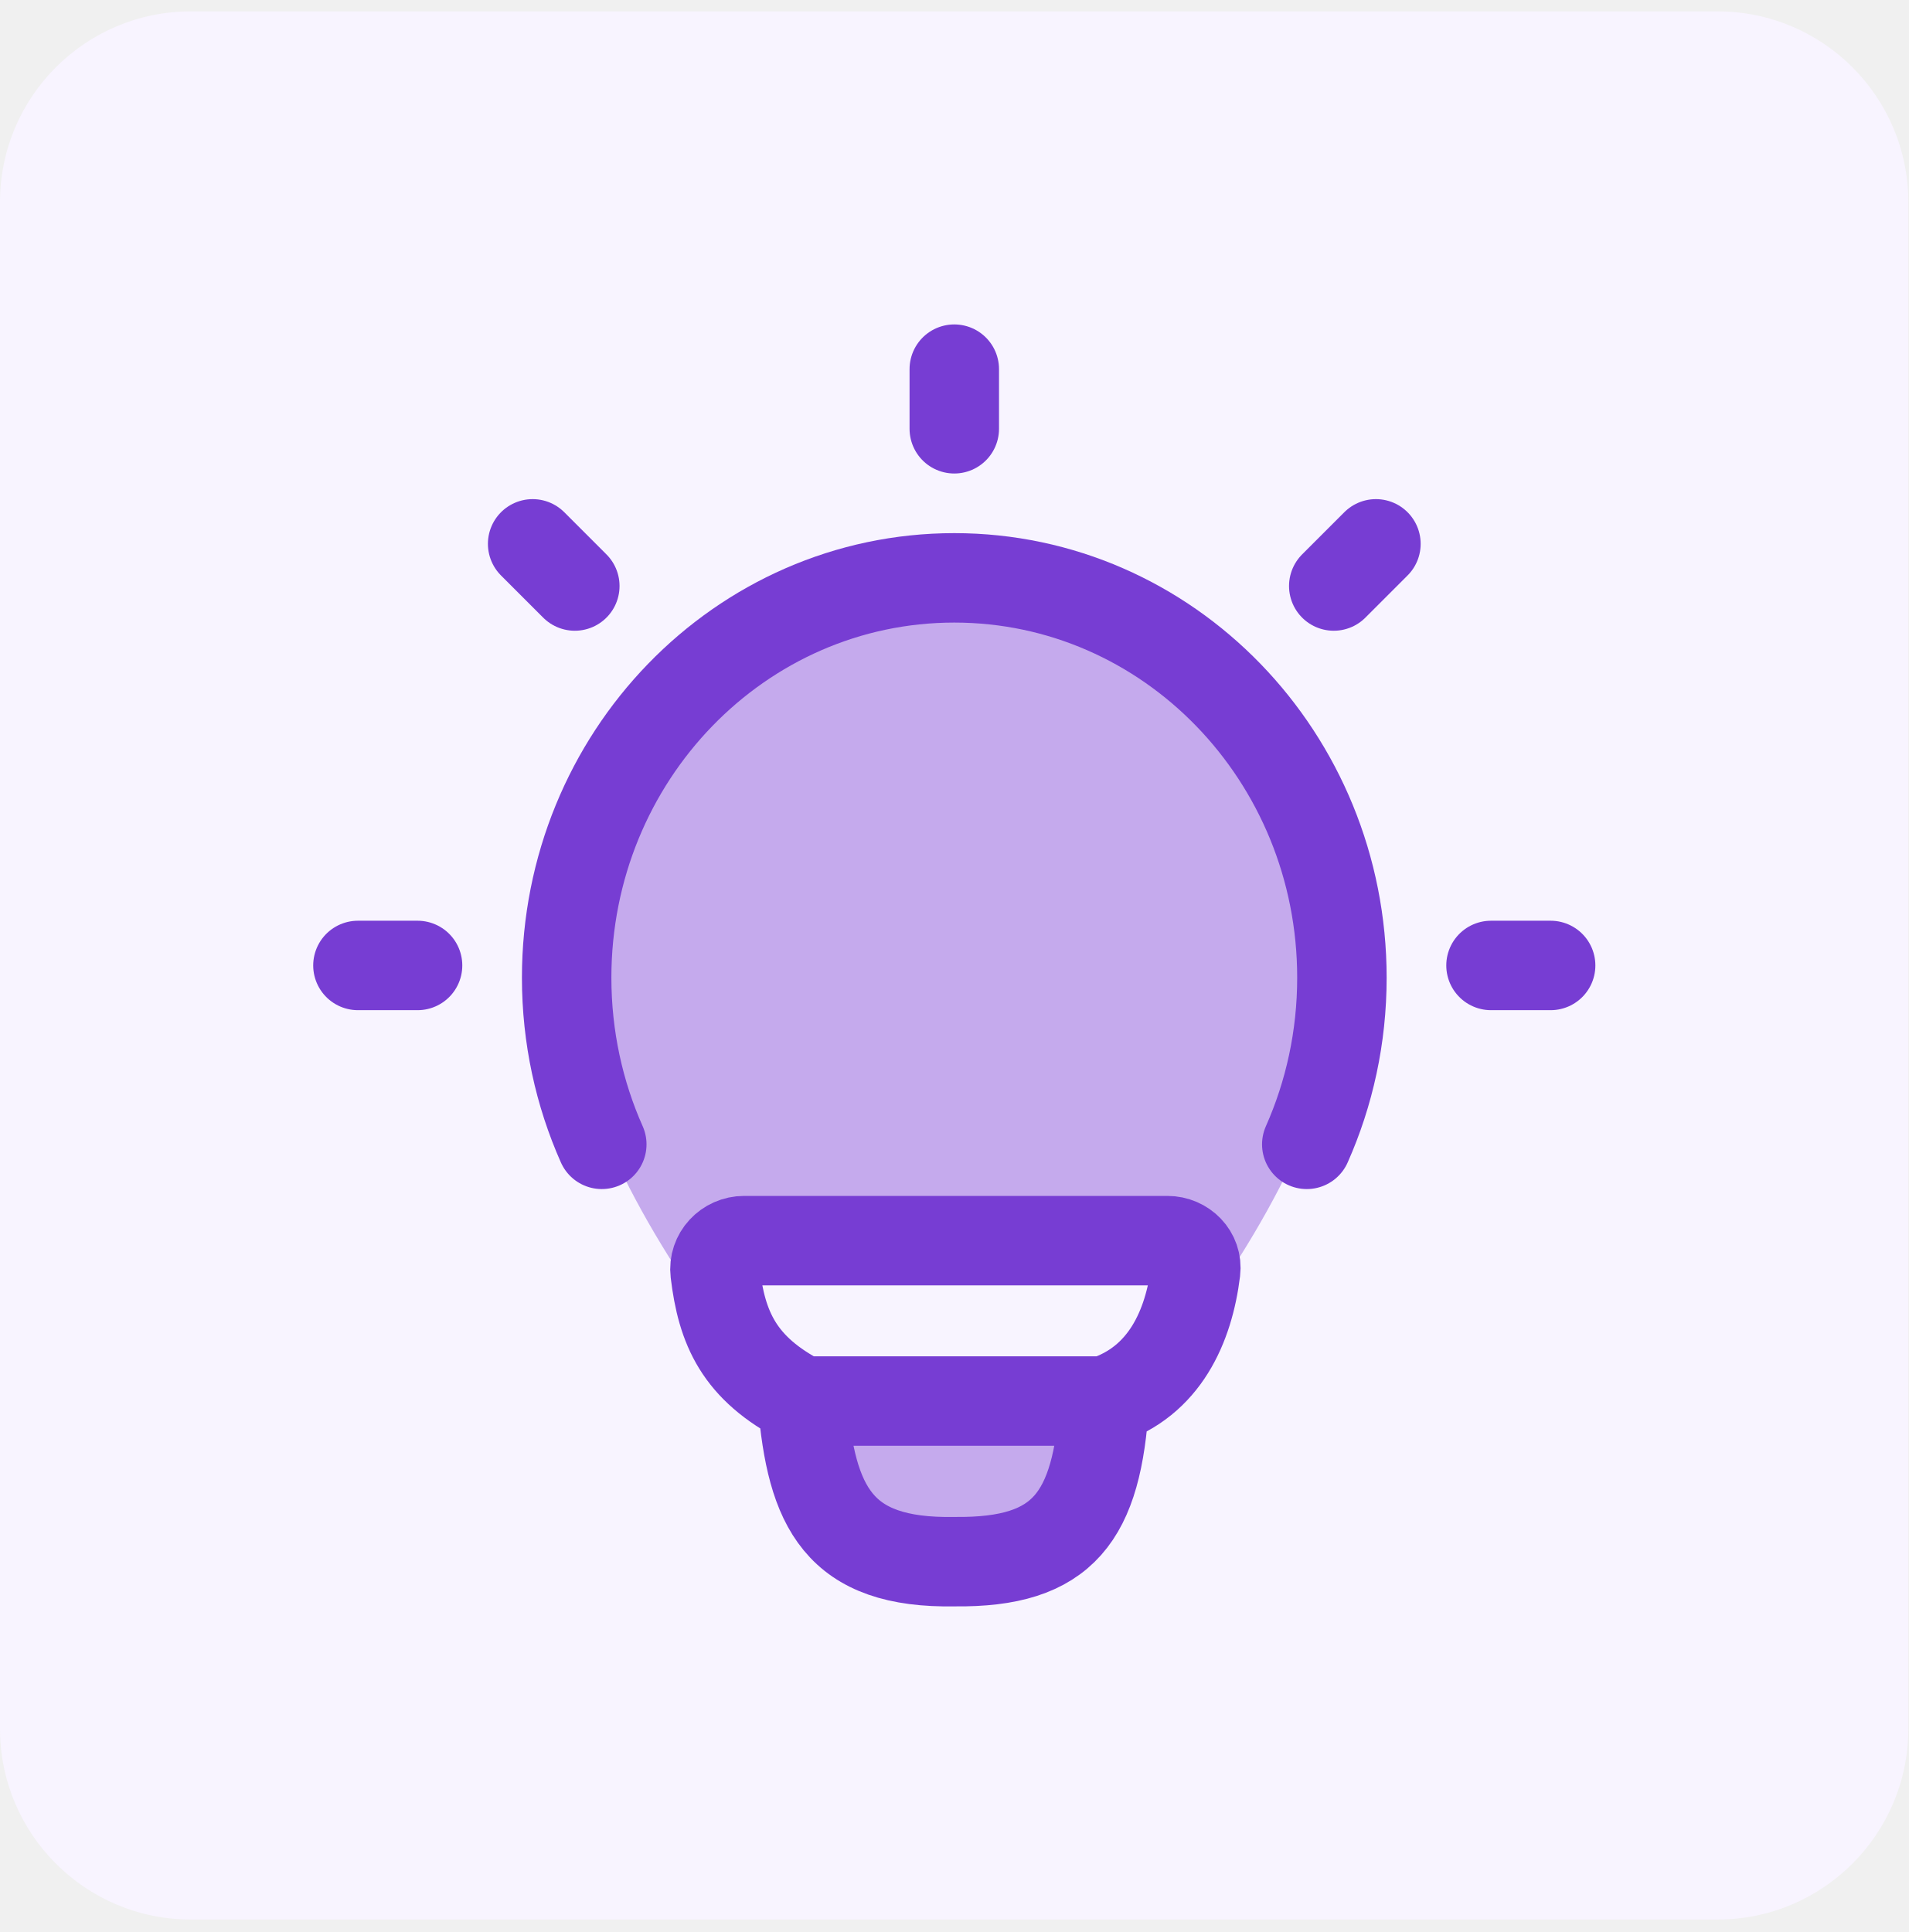
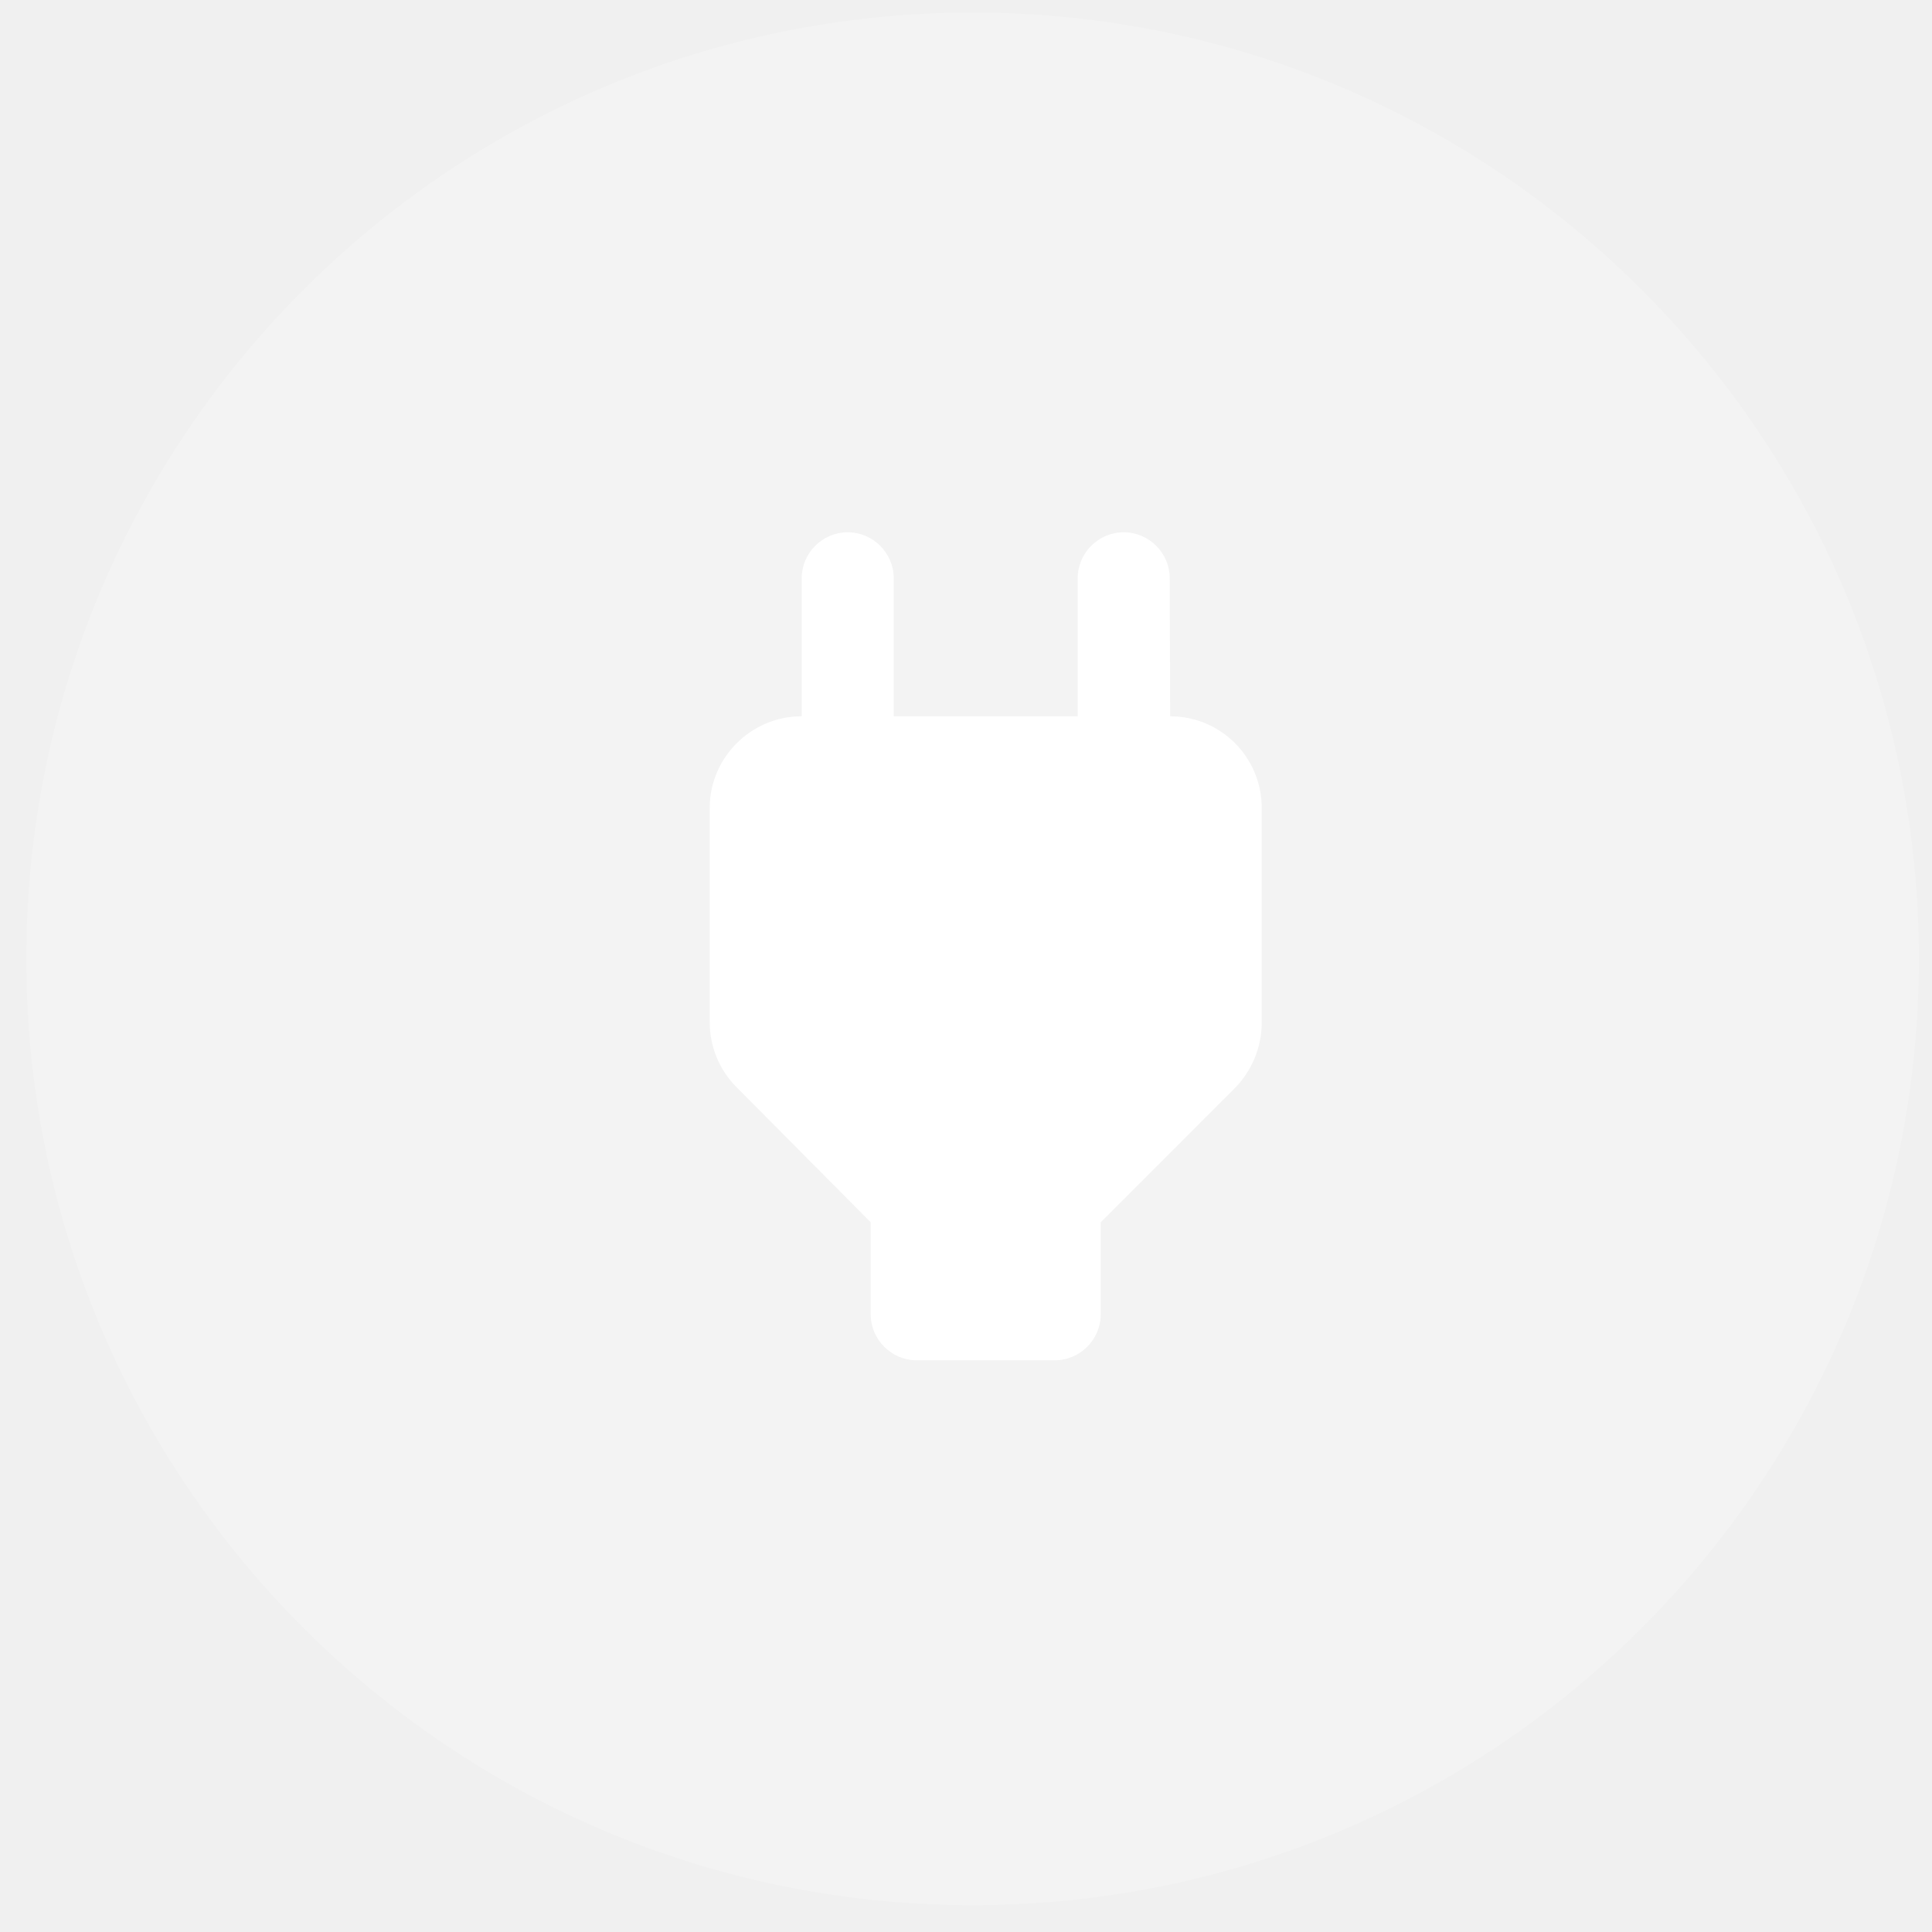
- <svg xmlns="http://www.w3.org/2000/svg" width="80" height="81" viewBox="0 0 80 81" fill="none">
-   <rect y="0.477" width="80" height="80" rx="8" fill="#F8F4FF" />
-   <path opacity="0.4" d="M46.159 60.214L46.436 58.768H33.579L33.856 60.214C34.159 61.795 34.311 62.586 34.65 63.211C35.175 64.178 36.026 64.905 37.036 65.253C37.69 65.478 38.462 65.478 40.008 65.478C41.553 65.478 42.325 65.478 42.979 65.253C43.99 64.905 44.84 64.178 45.365 63.211C45.705 62.586 45.856 61.795 46.159 60.214Z" fill="#773DD3" />
-   <path opacity="0.4" d="M40.005 24.227C31.03 24.227 23.755 31.732 23.755 40.991C23.755 45.021 26.255 50.477 30.005 55.587L32.232 53.362H40.005H48.337L50.005 55.587C53.755 50.477 56.255 45.107 56.255 40.991C56.255 31.732 48.98 24.227 40.005 24.227Z" fill="#773DD3" />
-   <path d="M46.298 58.739C48.825 57.922 49.837 55.61 50.123 53.285C50.208 52.59 49.636 52.014 48.936 52.014L31.198 52.014C30.474 52.014 29.893 52.629 29.979 53.348C30.258 55.668 30.963 57.364 33.64 58.739M46.298 58.739C46.298 58.739 34.08 58.739 33.64 58.739M46.298 58.739C45.995 63.602 44.59 65.527 40.023 65.473C35.138 65.564 34.014 63.183 33.64 58.739" stroke="#773DD3" stroke-width="3.75" stroke-linecap="round" stroke-linejoin="round" />
-   <path d="M25.228 47.977C24.282 45.85 23.755 43.484 23.755 40.991C23.755 31.732 31.03 24.227 40.005 24.227C48.98 24.227 56.255 31.732 56.255 40.991C56.255 43.484 55.727 45.85 54.782 47.977" stroke="#773DD3" stroke-width="3.75" stroke-linecap="round" />
-   <path d="M40.005 15.477V17.977" stroke="#773DD3" stroke-width="3.75" stroke-linecap="round" stroke-linejoin="round" />
-   <path d="M65.005 40.477H62.505" stroke="#773DD3" stroke-width="3.75" stroke-linecap="round" stroke-linejoin="round" />
-   <path d="M17.505 40.477H15.005" stroke="#773DD3" stroke-width="3.75" stroke-linecap="round" stroke-linejoin="round" />
-   <path d="M57.681 22.801L55.913 24.569" stroke="#773DD3" stroke-width="3.75" stroke-linecap="round" stroke-linejoin="round" />
-   <path d="M24.097 24.569L22.329 22.801" stroke="#773DD3" stroke-width="3.75" stroke-linecap="round" stroke-linejoin="round" />
+ <svg xmlns="http://www.w3.org/2000/svg" width="49" height="49" viewBox="0 0 49 49" fill="none">
+   <circle opacity="0.2" cx="24.667" cy="24.319" r="23.5" fill="white" stroke="white" />
+   <path d="M29.678 18.167L29.667 14.667C29.667 14.025 29.142 13.5 28.5 13.5C27.858 13.5 27.333 14.025 27.333 14.667V18.167H22.667V14.667C22.667 14.025 22.142 13.5 21.5 13.5C20.858 13.5 20.333 14.025 20.333 14.667V18.167H20.322C19.05 18.167 18 19.217 18 20.488V25.925C18 26.543 18.245 27.138 18.677 27.57L22.083 31V33.333C22.083 33.975 22.608 34.5 23.25 34.5H26.75C27.392 34.5 27.917 33.975 27.917 33.333V31L31.323 27.593C31.755 27.15 32 26.555 32 25.937V20.488C32 19.205 30.962 18.167 29.678 18.167Z" fill="white" />
</svg>
